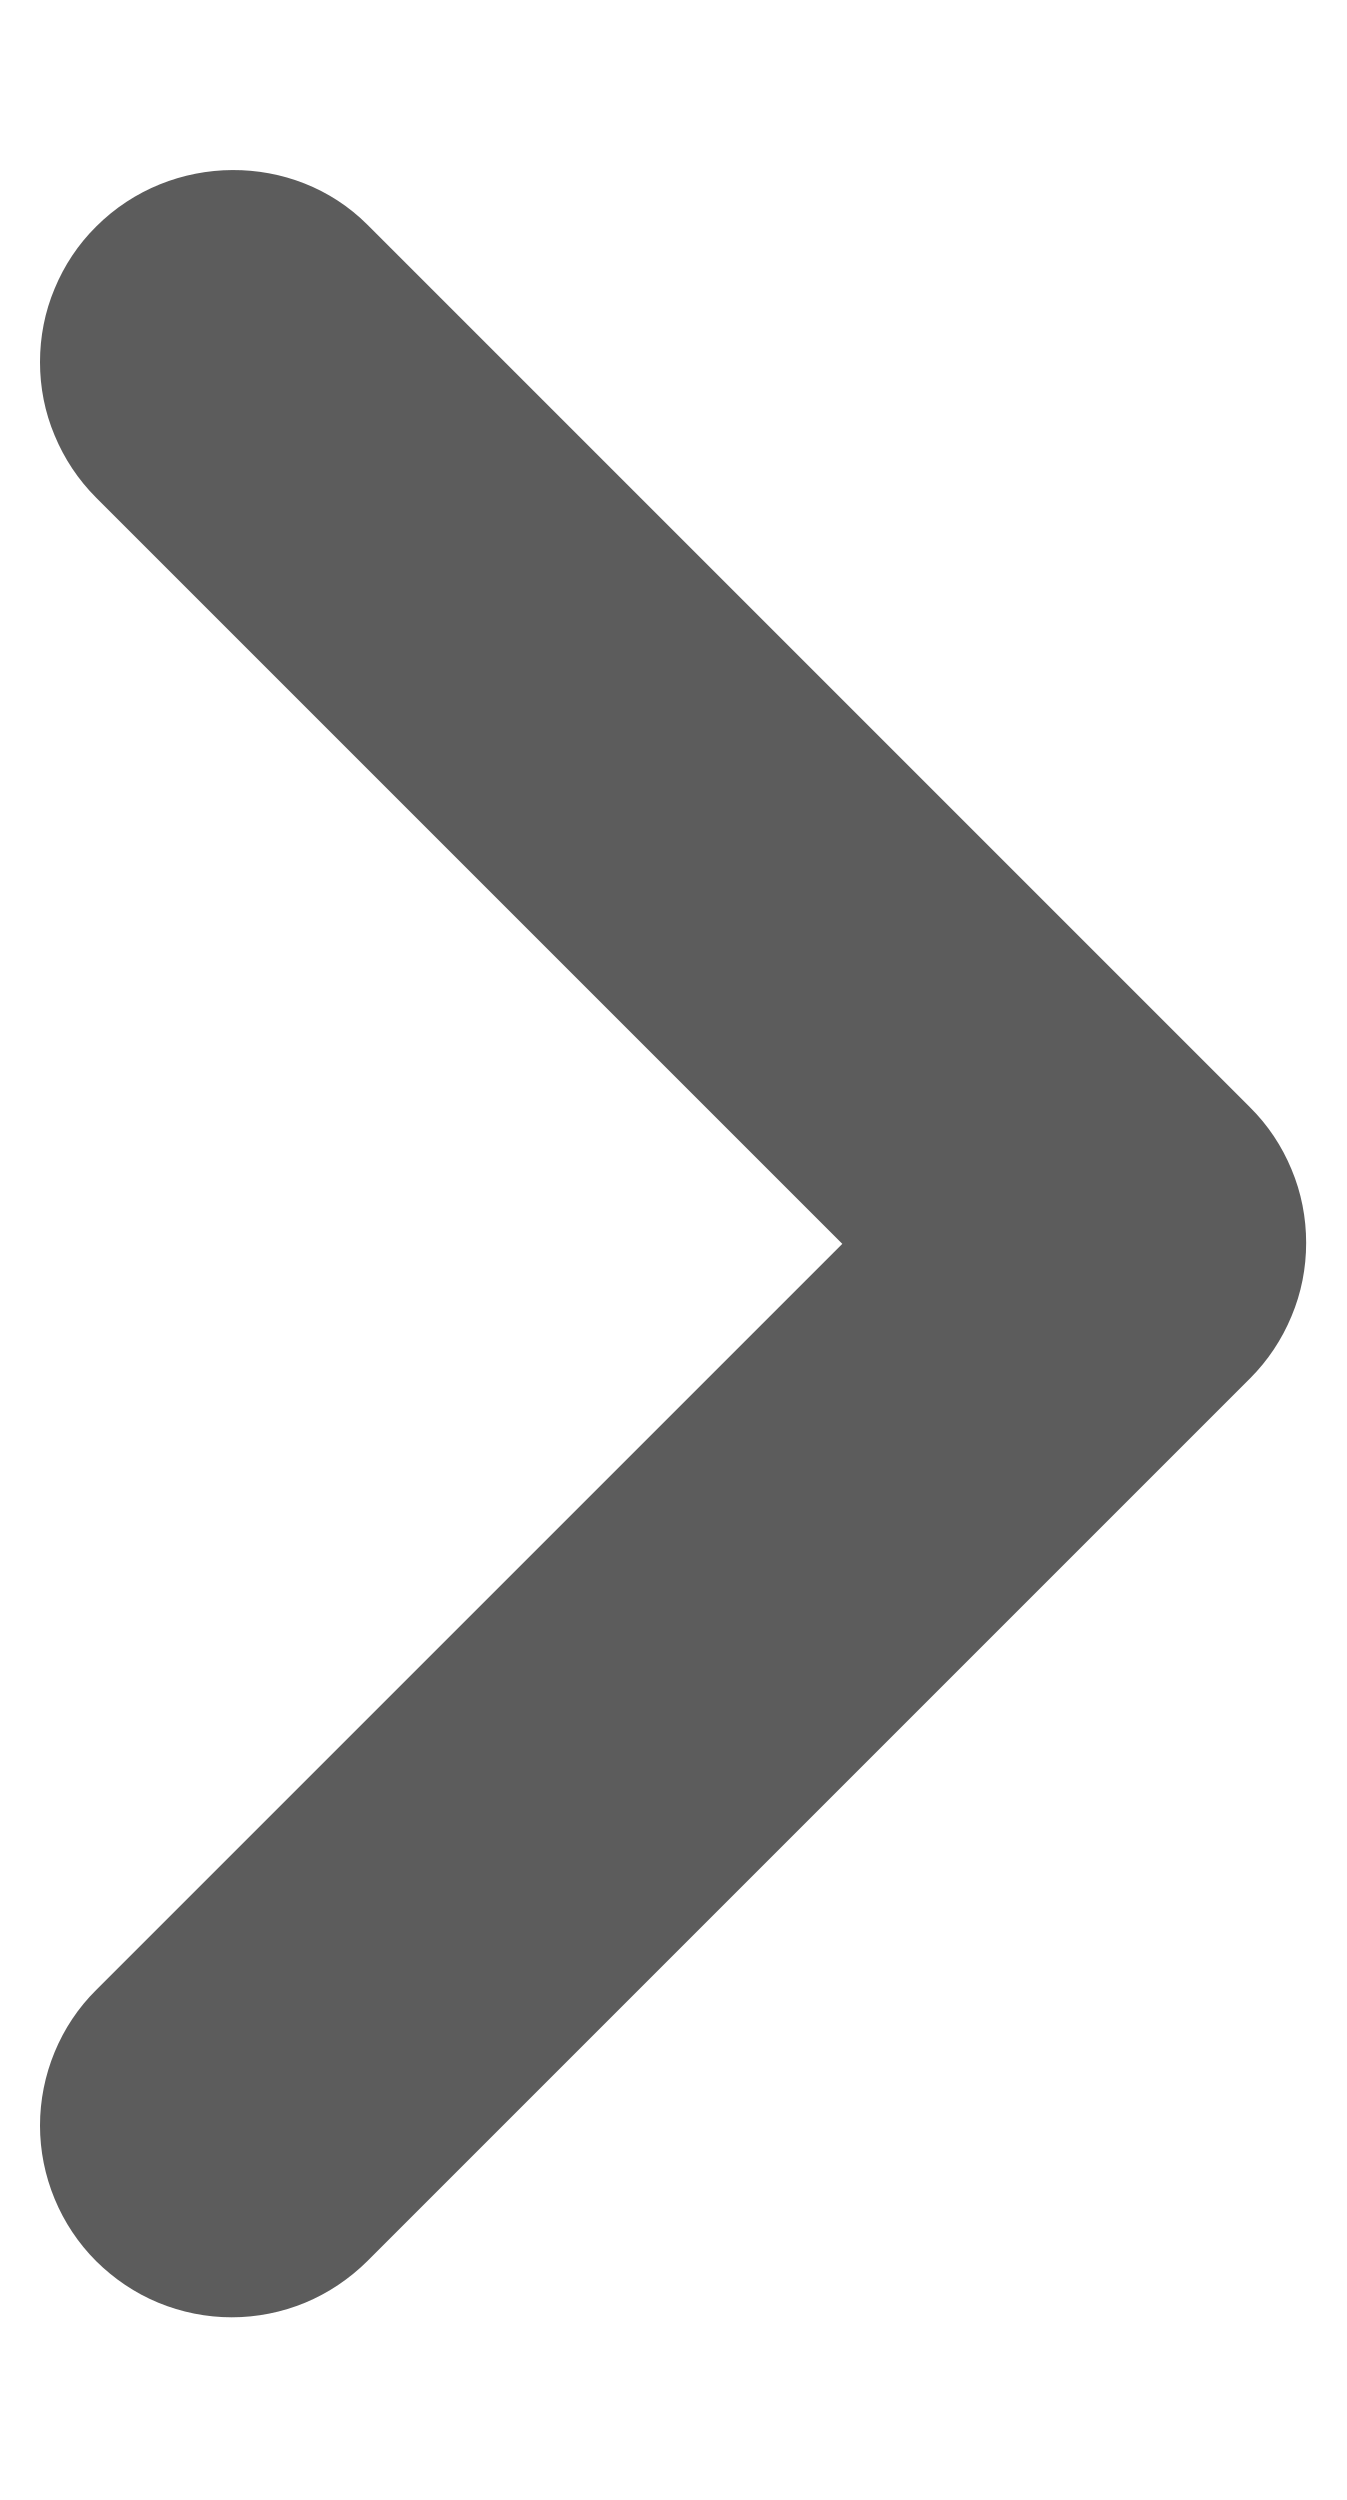
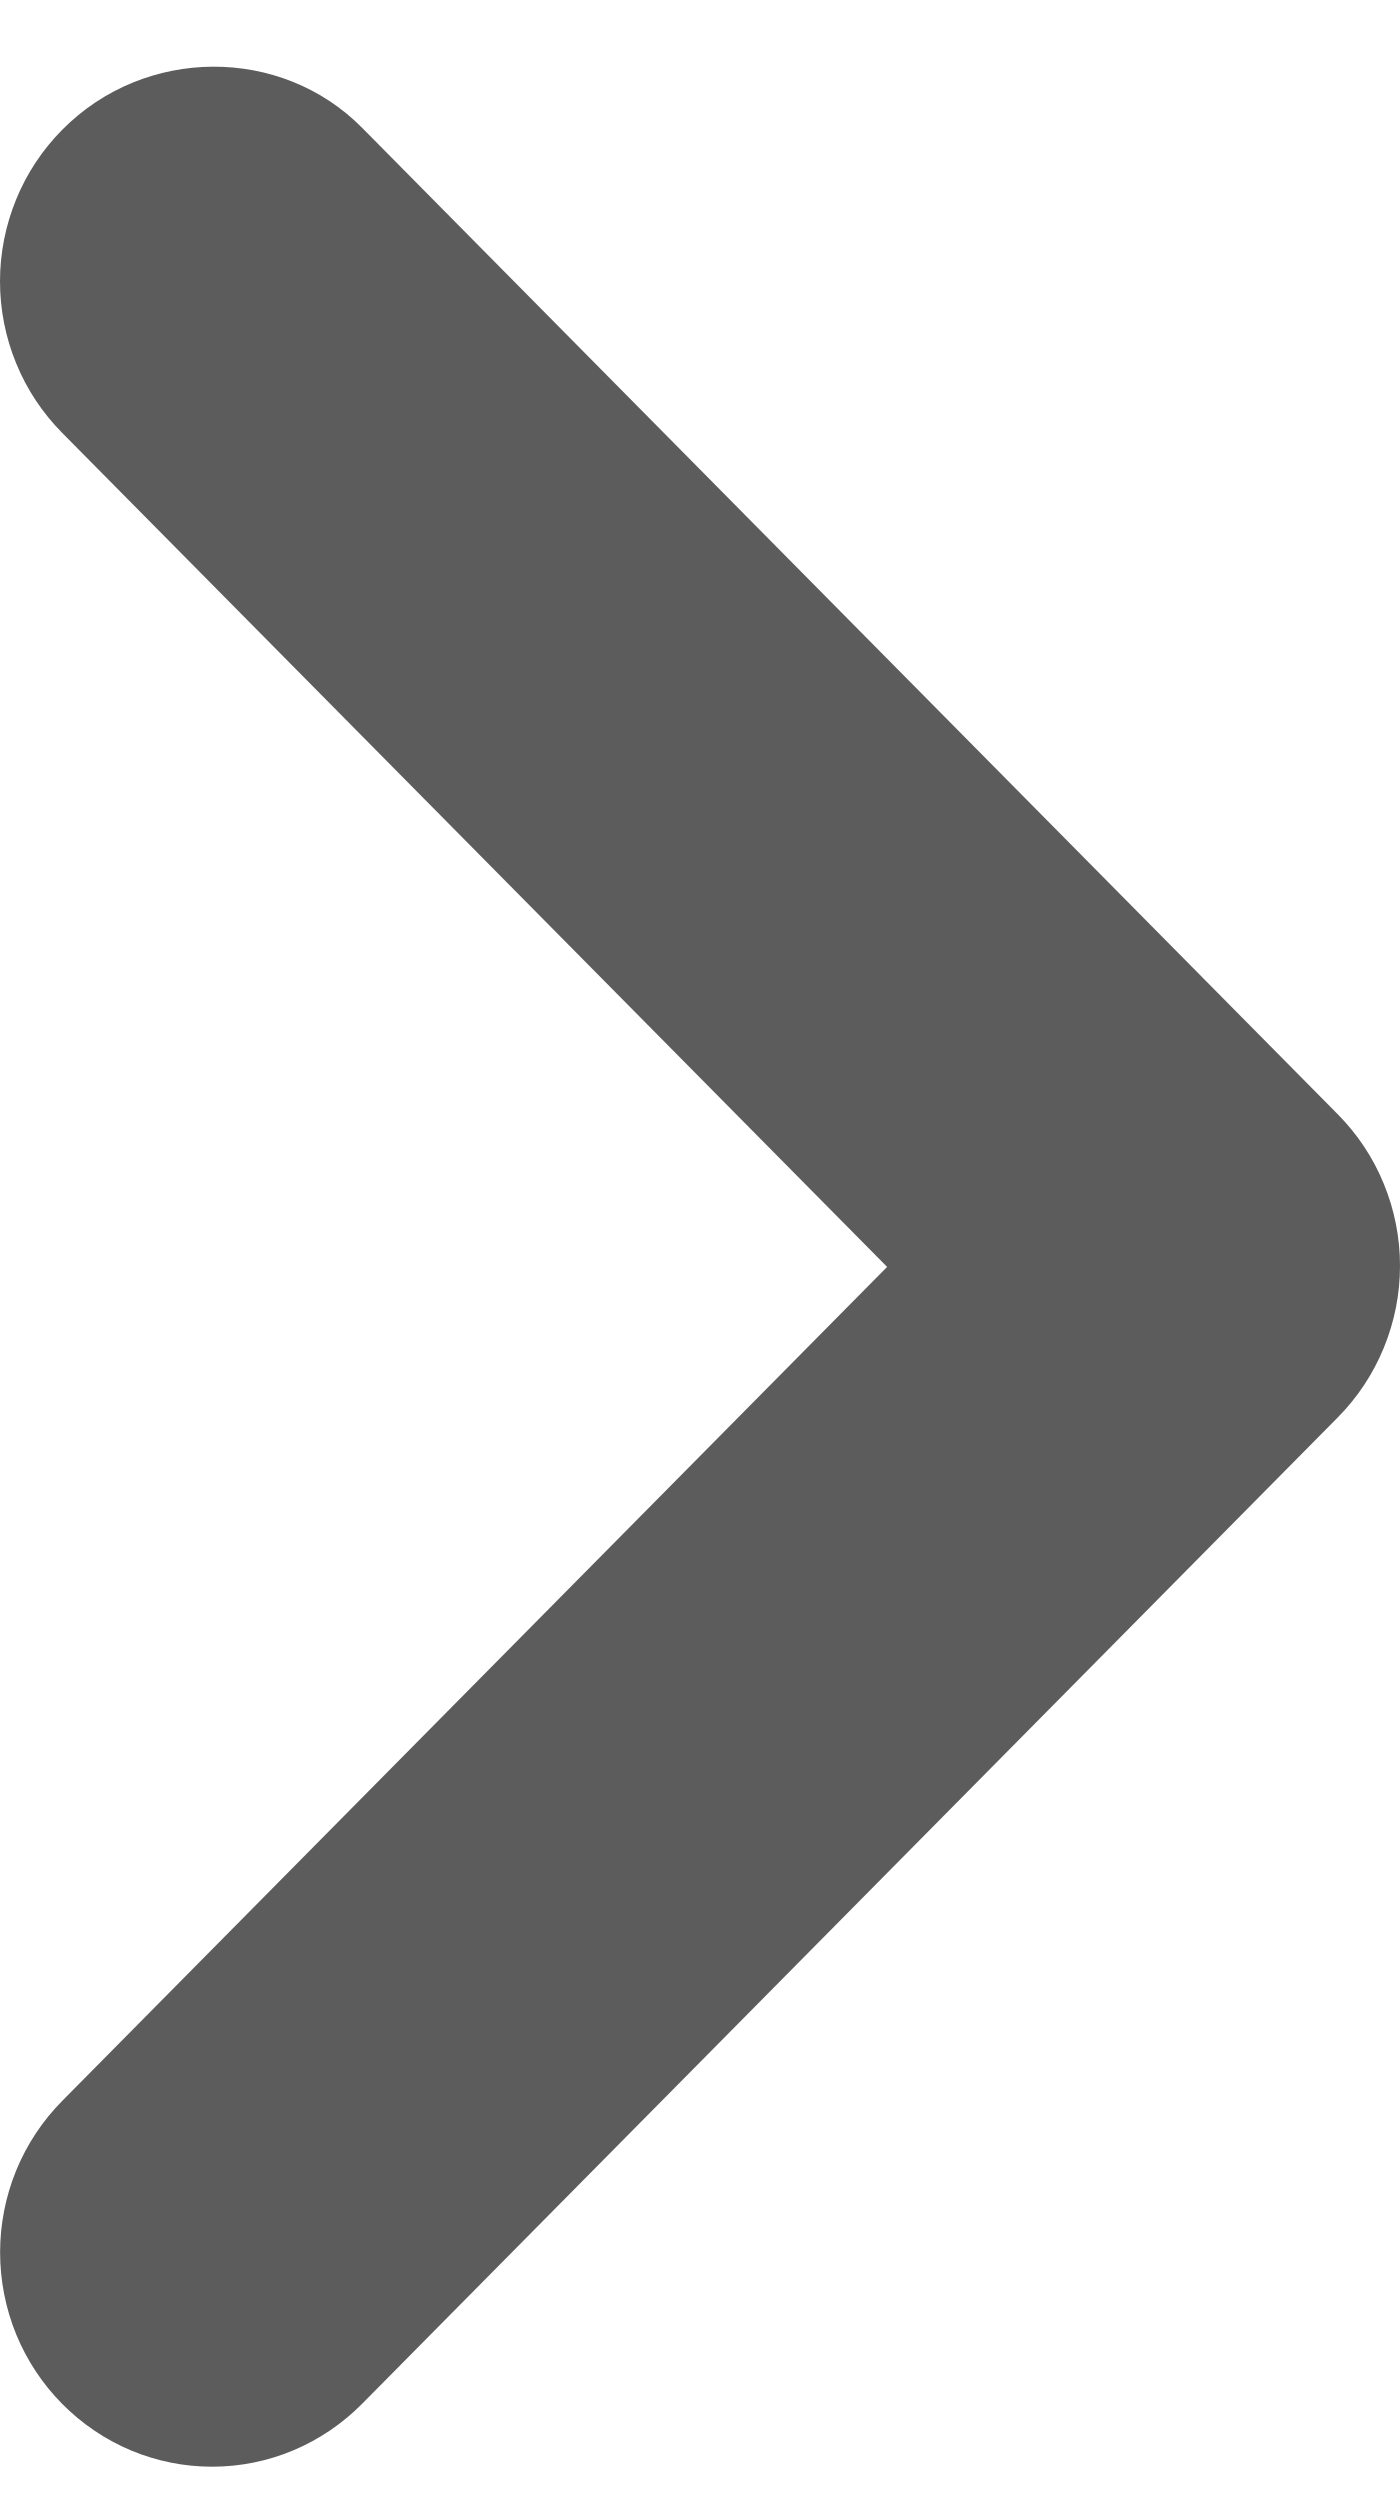
- <svg xmlns="http://www.w3.org/2000/svg" width="7" height="13" viewBox="0 0 7 13" fill="none">
-   <path d="M0.5 1.178C0.407 1.27 0.334 1.38 0.284 1.501C0.233 1.622 0.208 1.752 0.208 1.883C0.208 2.014 0.233 2.143 0.284 2.264C0.334 2.385 0.407 2.495 0.5 2.588L4.38 6.468L0.5 10.348C0.407 10.44 0.334 10.55 0.284 10.671C0.234 10.792 0.208 10.922 0.208 11.053C0.208 11.184 0.234 11.313 0.284 11.434C0.334 11.555 0.407 11.665 0.5 11.758C0.593 11.85 0.702 11.924 0.823 11.974C0.944 12.024 1.074 12.05 1.205 12.05C1.336 12.05 1.466 12.024 1.587 11.974C1.707 11.924 1.817 11.85 1.91 11.758L6.5 7.168C6.593 7.075 6.666 6.965 6.716 6.844C6.767 6.723 6.792 6.594 6.792 6.463C6.792 6.332 6.767 6.202 6.716 6.081C6.666 5.96 6.593 5.85 6.5 5.758L1.91 1.168C1.53 0.788 0.89 0.788 0.5 1.178Z" fill="#5C5C5C" />
+ <svg xmlns="http://www.w3.org/2000/svg" viewBox="0 0 14 25" fill="none">
+   <path d="M0.622 1.298C0.425 1.497 0.268 1.733 0.162 1.993C0.055 2.254 0 2.532 0 2.814C0 3.095 0.055 3.374 0.162 3.634C0.268 3.894 0.425 4.13 0.622 4.329L8.871 12.669L0.622 21.009C0.425 21.208 0.269 21.444 0.162 21.704C0.056 21.964 0.001 22.242 0.001 22.524C0.001 22.805 0.056 23.084 0.162 23.344C0.269 23.604 0.425 23.84 0.622 24.039C0.819 24.238 1.052 24.396 1.309 24.504C1.567 24.612 1.842 24.667 2.121 24.667C2.399 24.667 2.675 24.612 2.932 24.504C3.189 24.396 3.423 24.238 3.62 24.039L13.378 14.174C13.575 13.975 13.732 13.738 13.838 13.478C13.945 13.218 14 12.94 14 12.658C14 12.377 13.945 12.098 13.838 11.838C13.732 11.578 13.575 11.342 13.378 11.143L3.62 1.277C2.812 0.46 1.451 0.46 0.622 1.298Z" fill="#5C5C5C" />
</svg>
